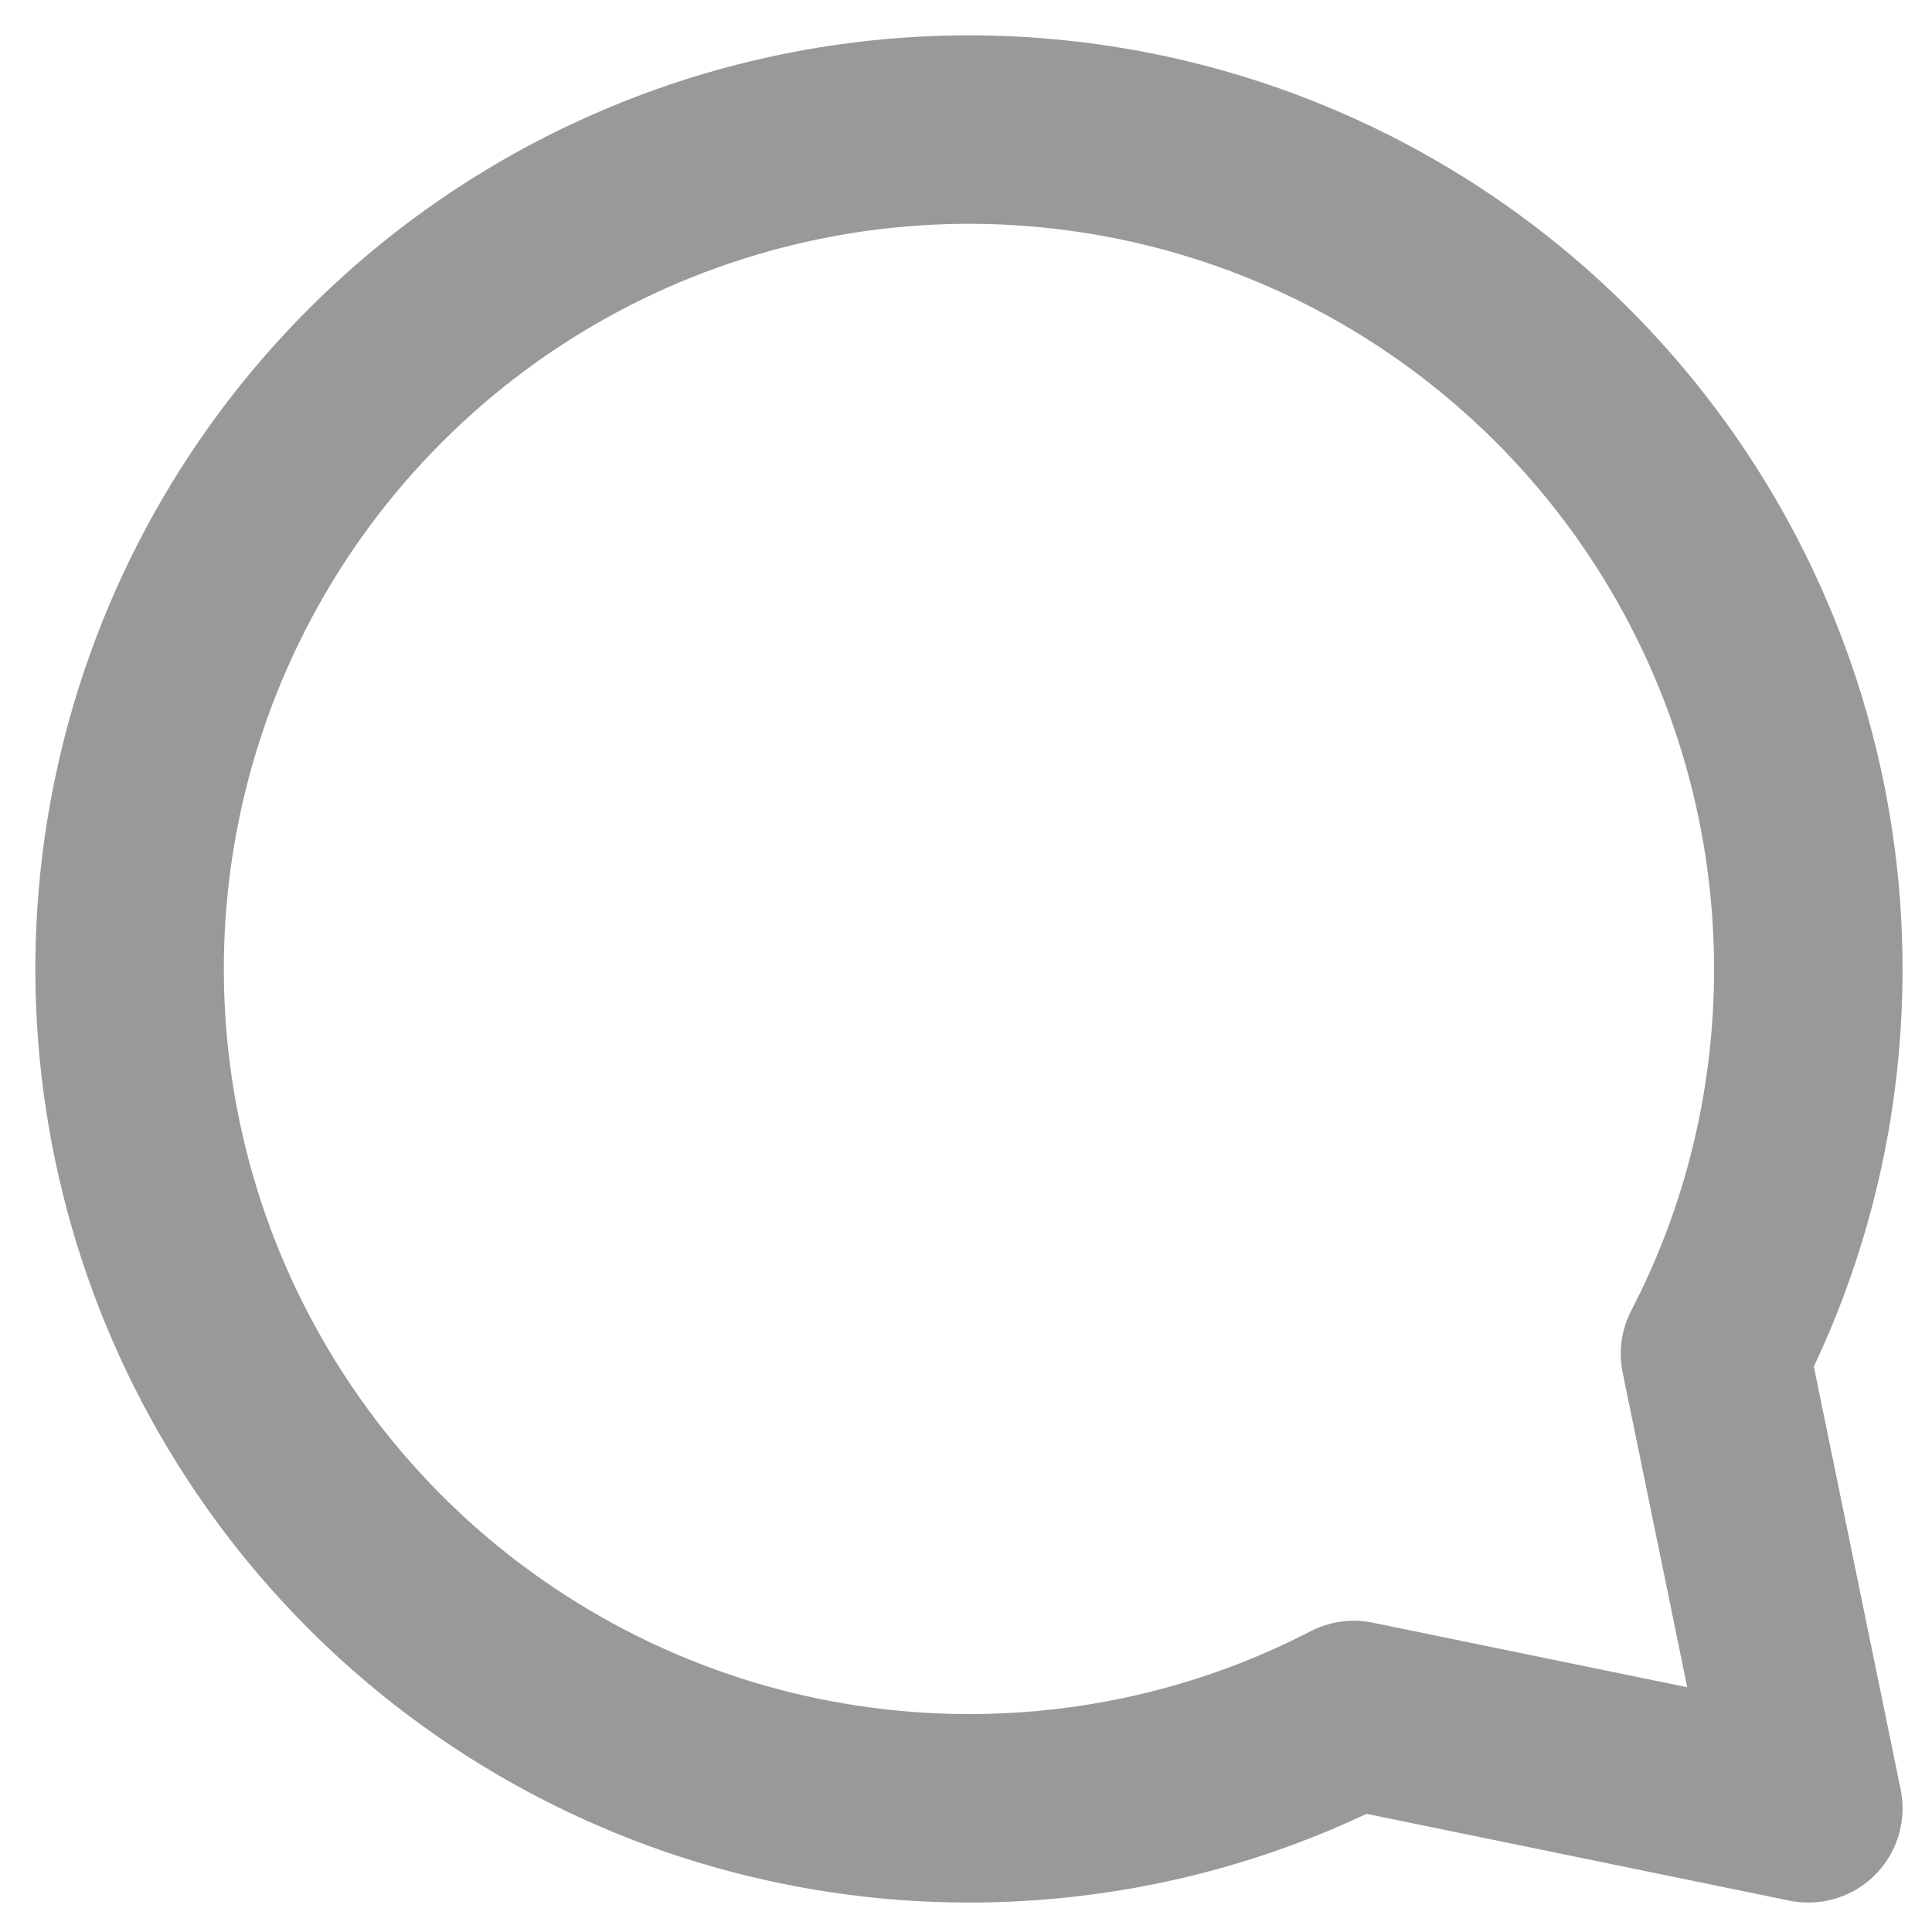
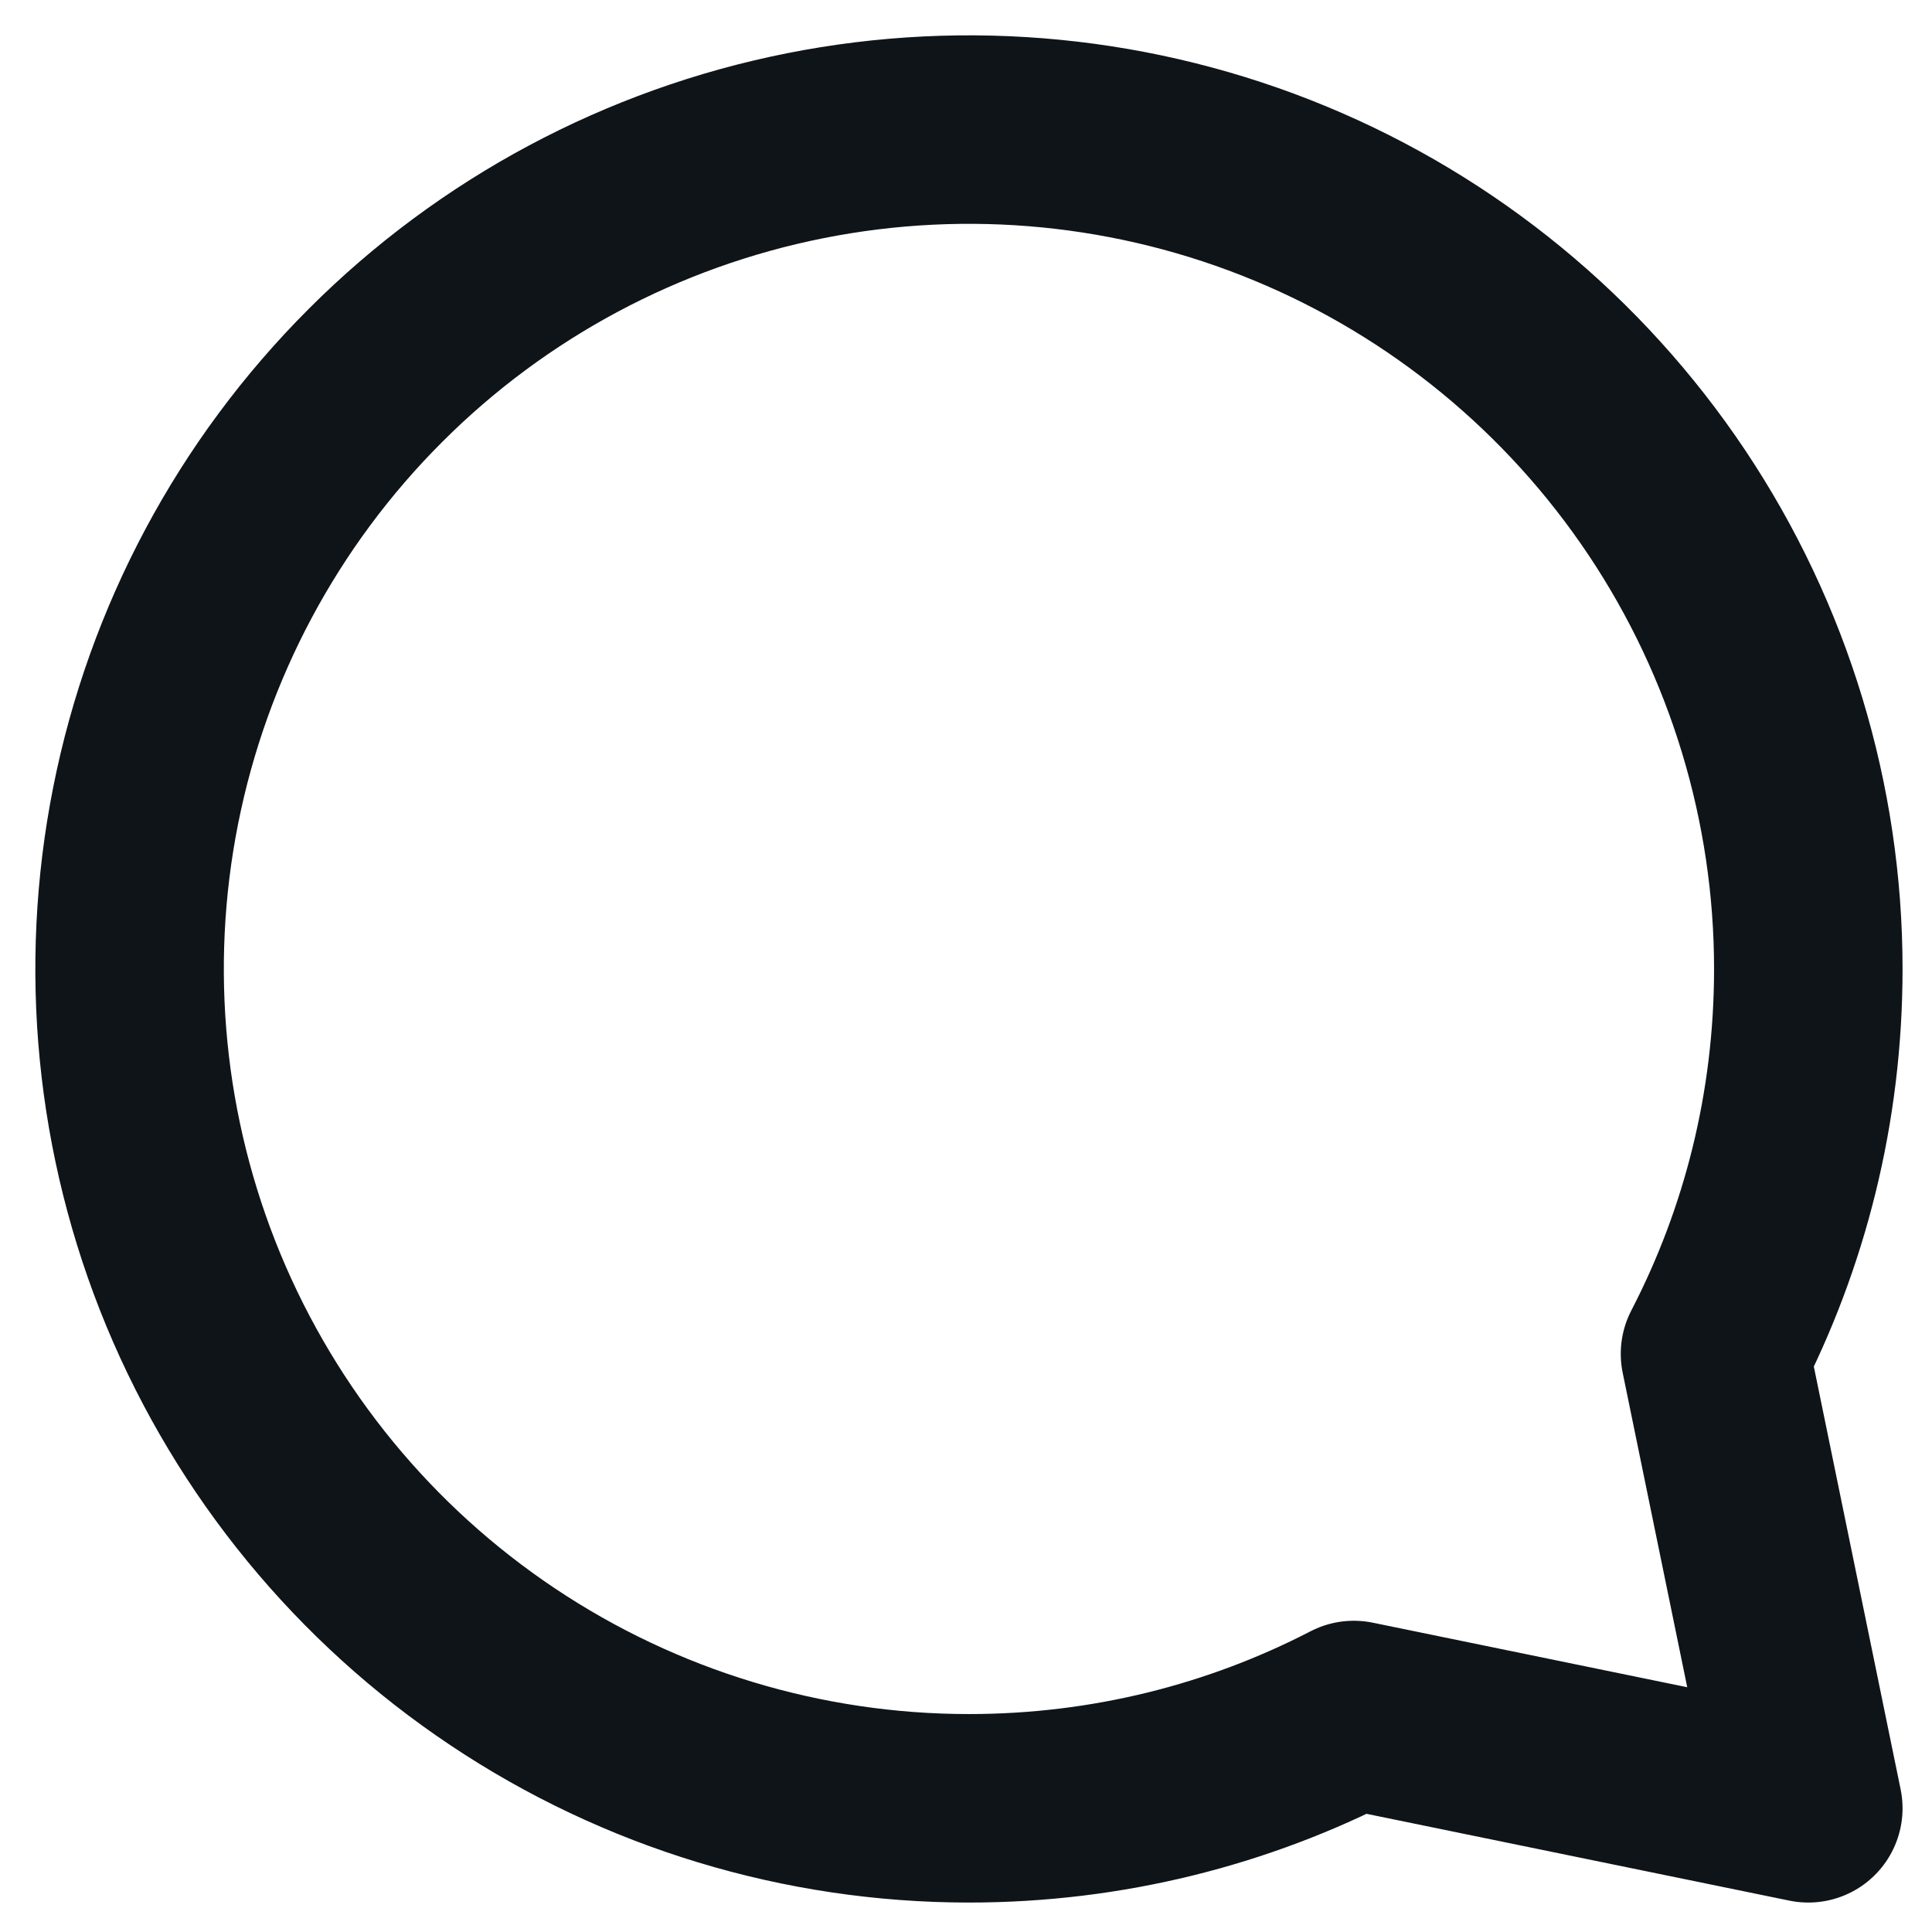
- <svg xmlns="http://www.w3.org/2000/svg" width="16.4" height="16.4" viewBox="0 0 16.4 16.4" fill="none">
+ <svg xmlns="http://www.w3.org/2000/svg" width="49.2" height="49.2" viewBox="0 0 16.4 16.4" fill="none">
  <g transform="translate(-149.4 -652.2)">
-     <path id="Vector_4" d="M157.625 667.55C156.216 667.55 154.838 667.132 153.667 666.349C152.495 665.566 151.582 664.453 151.042 663.151C150.503 661.85 150.362 660.417 150.637 659.035C150.912 657.653 151.59 656.383 152.587 655.387C153.583 654.39 154.853 653.712 156.235 653.437C157.617 653.162 159.05 653.303 160.352 653.842C161.654 654.381 162.766 655.295 163.549 656.466C164.332 657.638 164.75 659.016 164.75 660.425C164.75 661.603 164.465 662.713 163.958 663.692L164.75 667.55L160.892 666.758C159.914 667.264 158.802 667.55 157.625 667.55Z" stroke-width="1.6" stroke-linecap="round" stroke-linejoin="round" stroke="#999999" />
+     <path id="Vector_4" d="M157.625 667.55C156.216 667.55 154.838 667.132 153.667 666.349C152.495 665.566 151.582 664.453 151.042 663.151C150.503 661.85 150.362 660.417 150.637 659.035C150.912 657.653 151.59 656.383 152.587 655.387C153.583 654.39 154.853 653.712 156.235 653.437C157.617 653.162 159.05 653.303 160.352 653.842C161.654 654.381 162.766 655.295 163.549 656.466C164.332 657.638 164.75 659.016 164.75 660.425C164.75 661.603 164.465 662.713 163.958 663.692L164.75 667.55L160.892 666.758C159.914 667.264 158.802 667.55 157.625 667.55Z" stroke-width="1.6" stroke-linecap="round" stroke-linejoin="round" stroke="#0F1419" />
  </g>
</svg>
